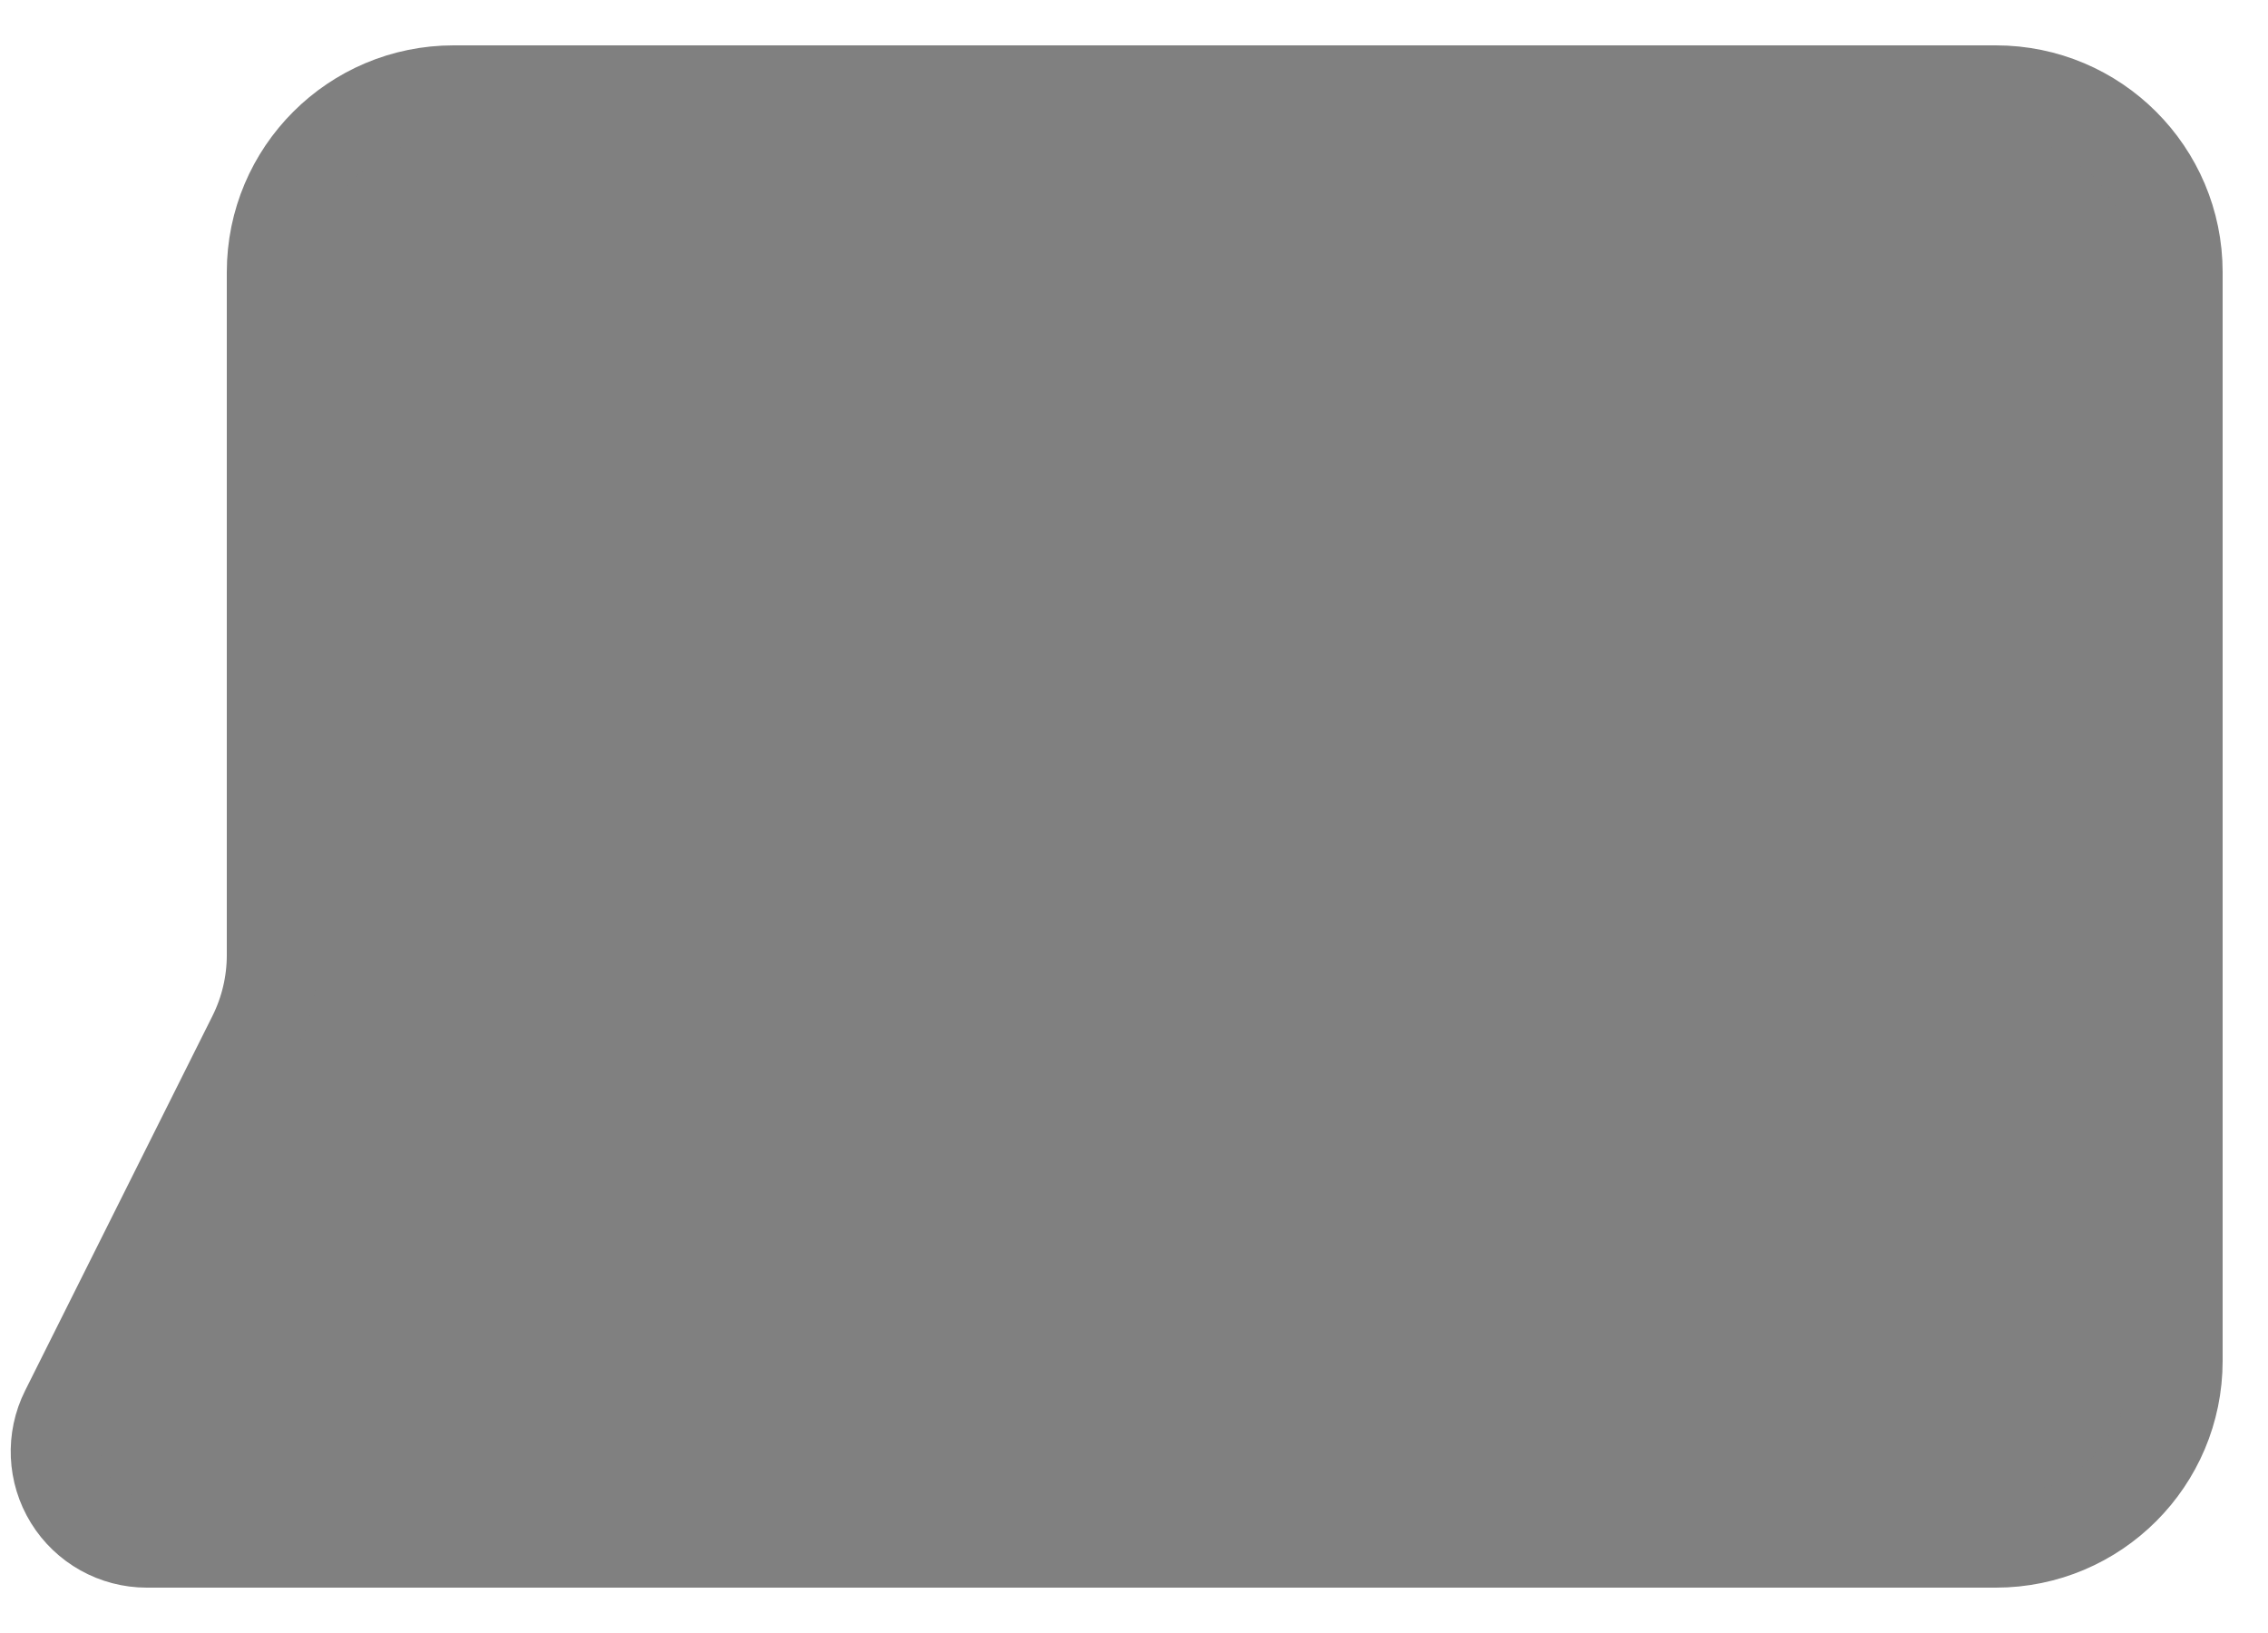
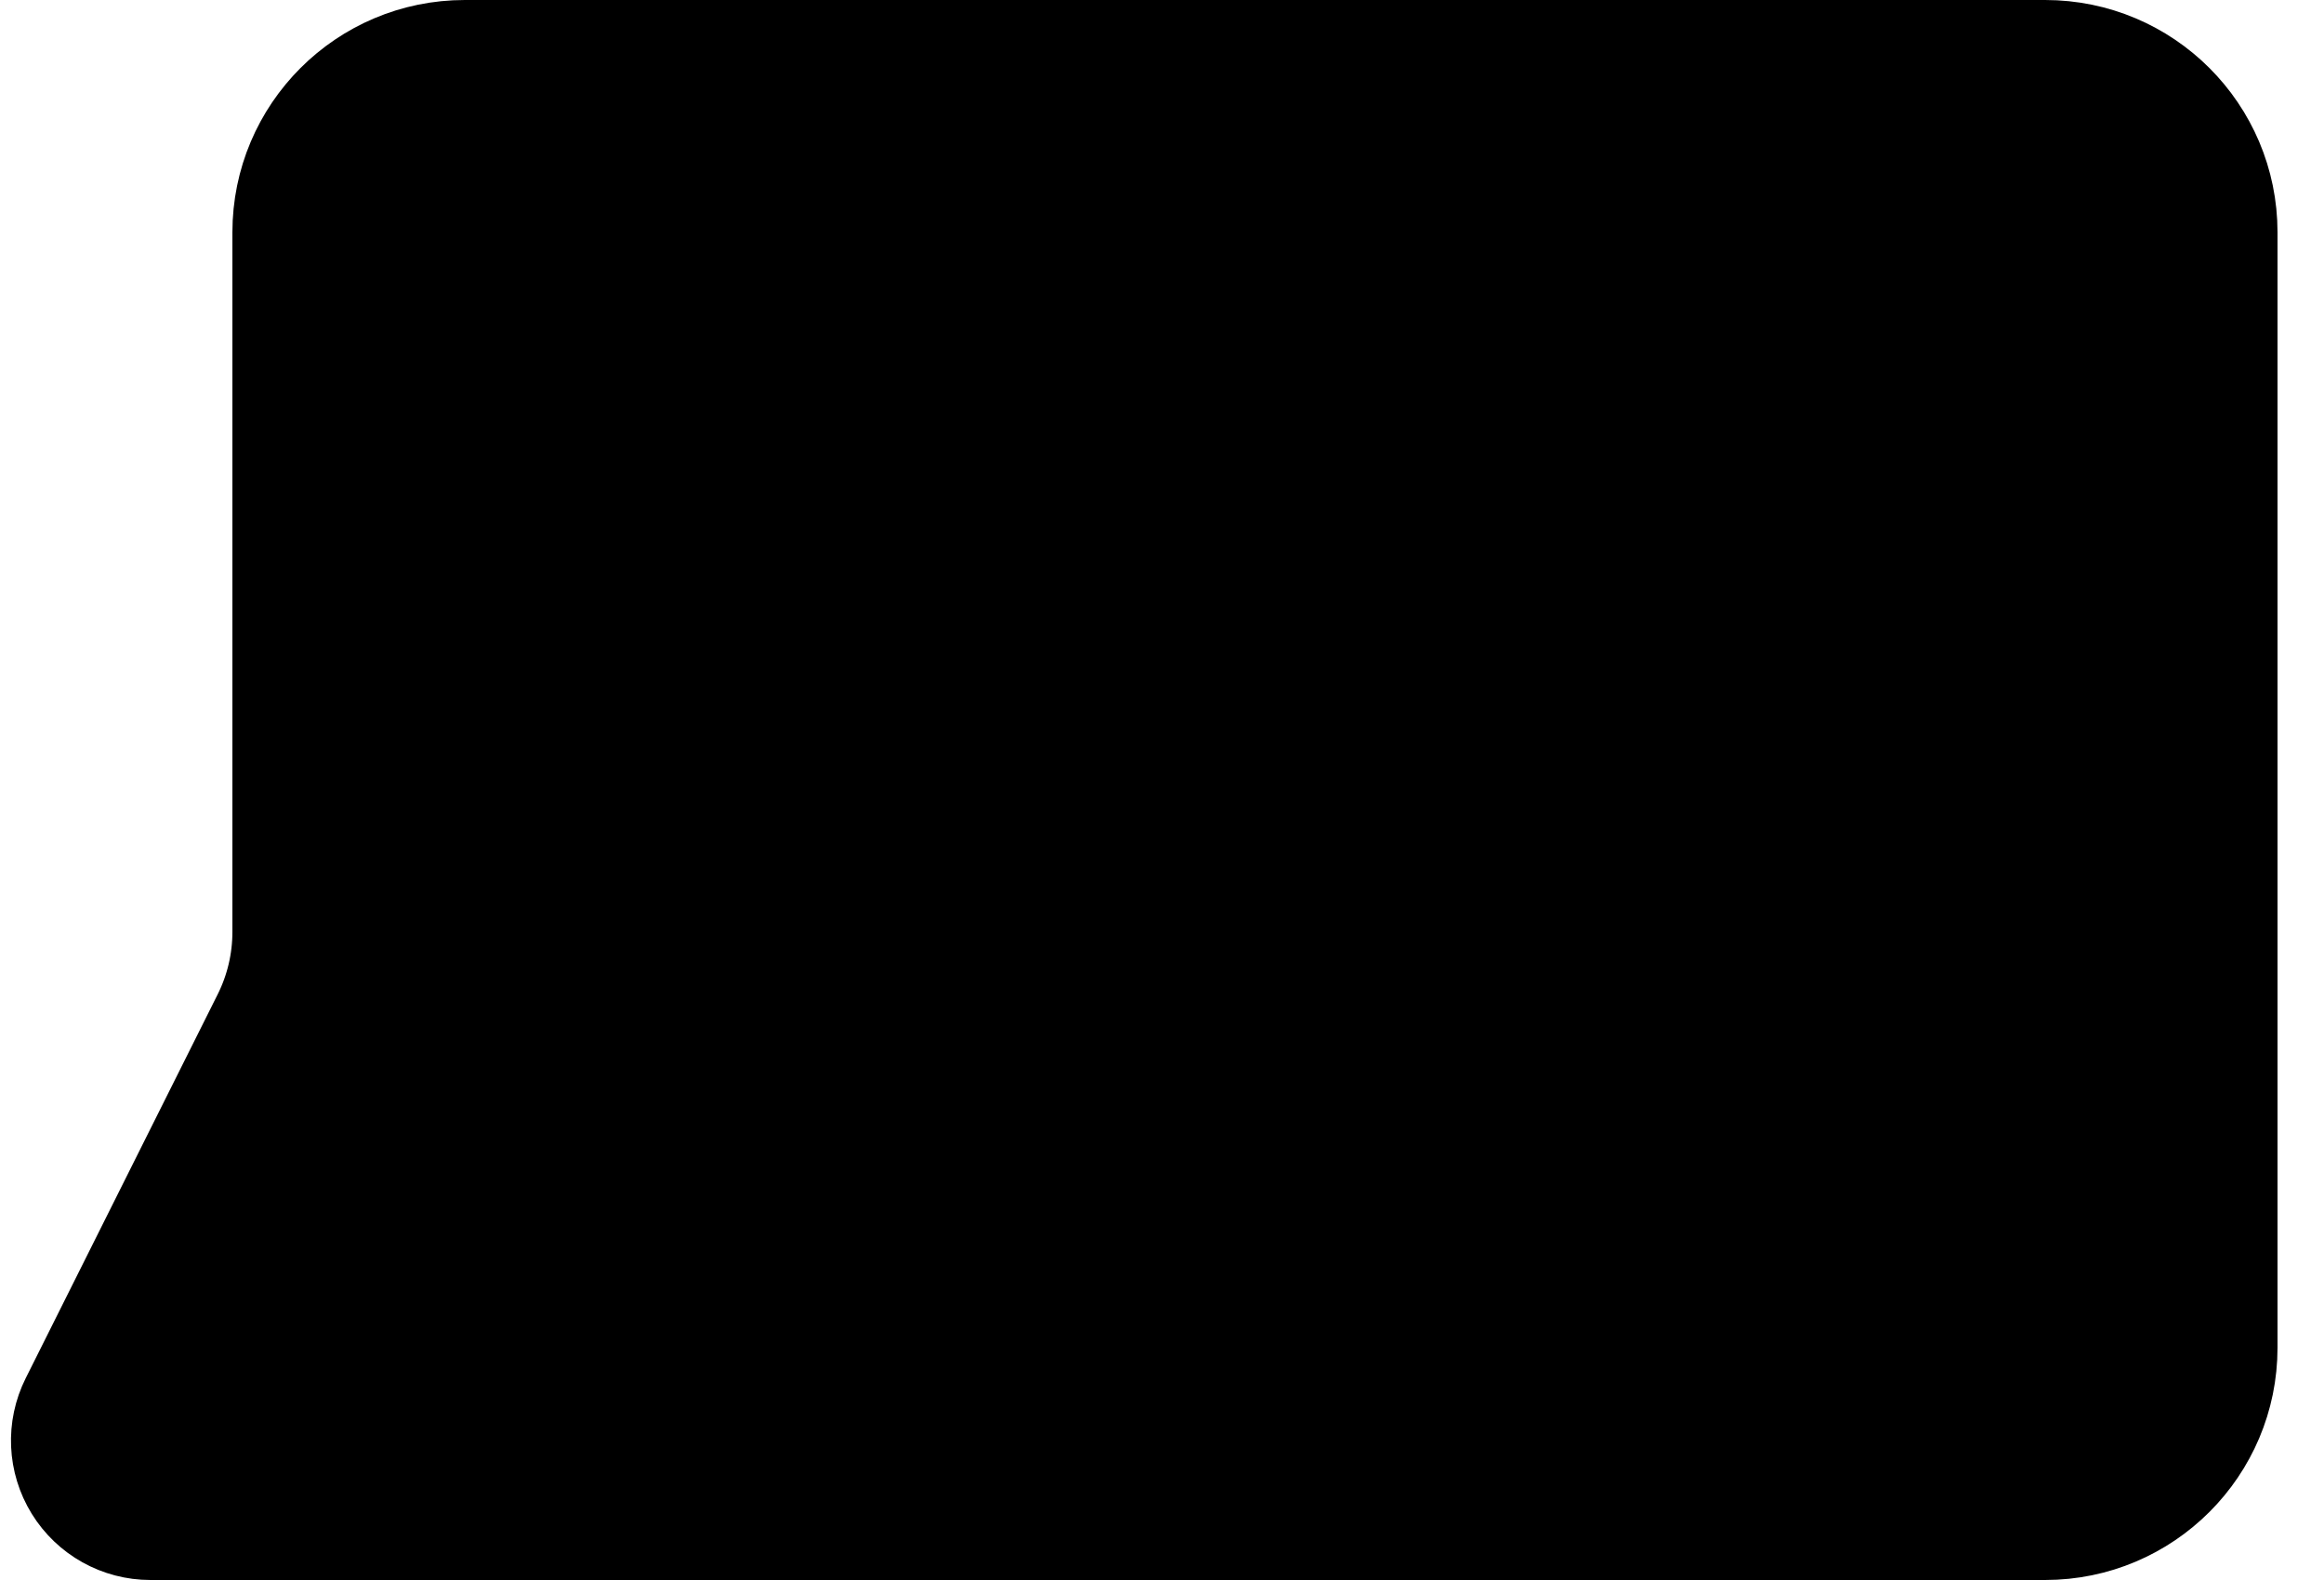
- <svg xmlns="http://www.w3.org/2000/svg" width="25" height="18" viewBox="0 0 25 18" fill="none">
-   <path d="M24 15V3a2 2 0 0 0-2-2H5a2 2 0 0 0-2 2v7.528a2 2 0 0 1-.211.894l-2.065 4.13A1 1 0 0 0 1.618 17H22a2 2 0 0 0 2-2z" fill="gray" stroke="gray" />
+ <svg xmlns="http://www.w3.org/2000/svg" width="25" height="17" viewBox="0 0 25 17" fill="none">
+   <path d="M24 14.5v-12a2 2 0 0 0-2-2H5a2 2 0 0 0-2 2v7.528a2 2 0 0 1-.211.894l-2.065 4.13a1 1 0 0 0 .894 1.448H22a2 2 0 0 0 2-2z" fill="black" stroke="black" />
</svg>
